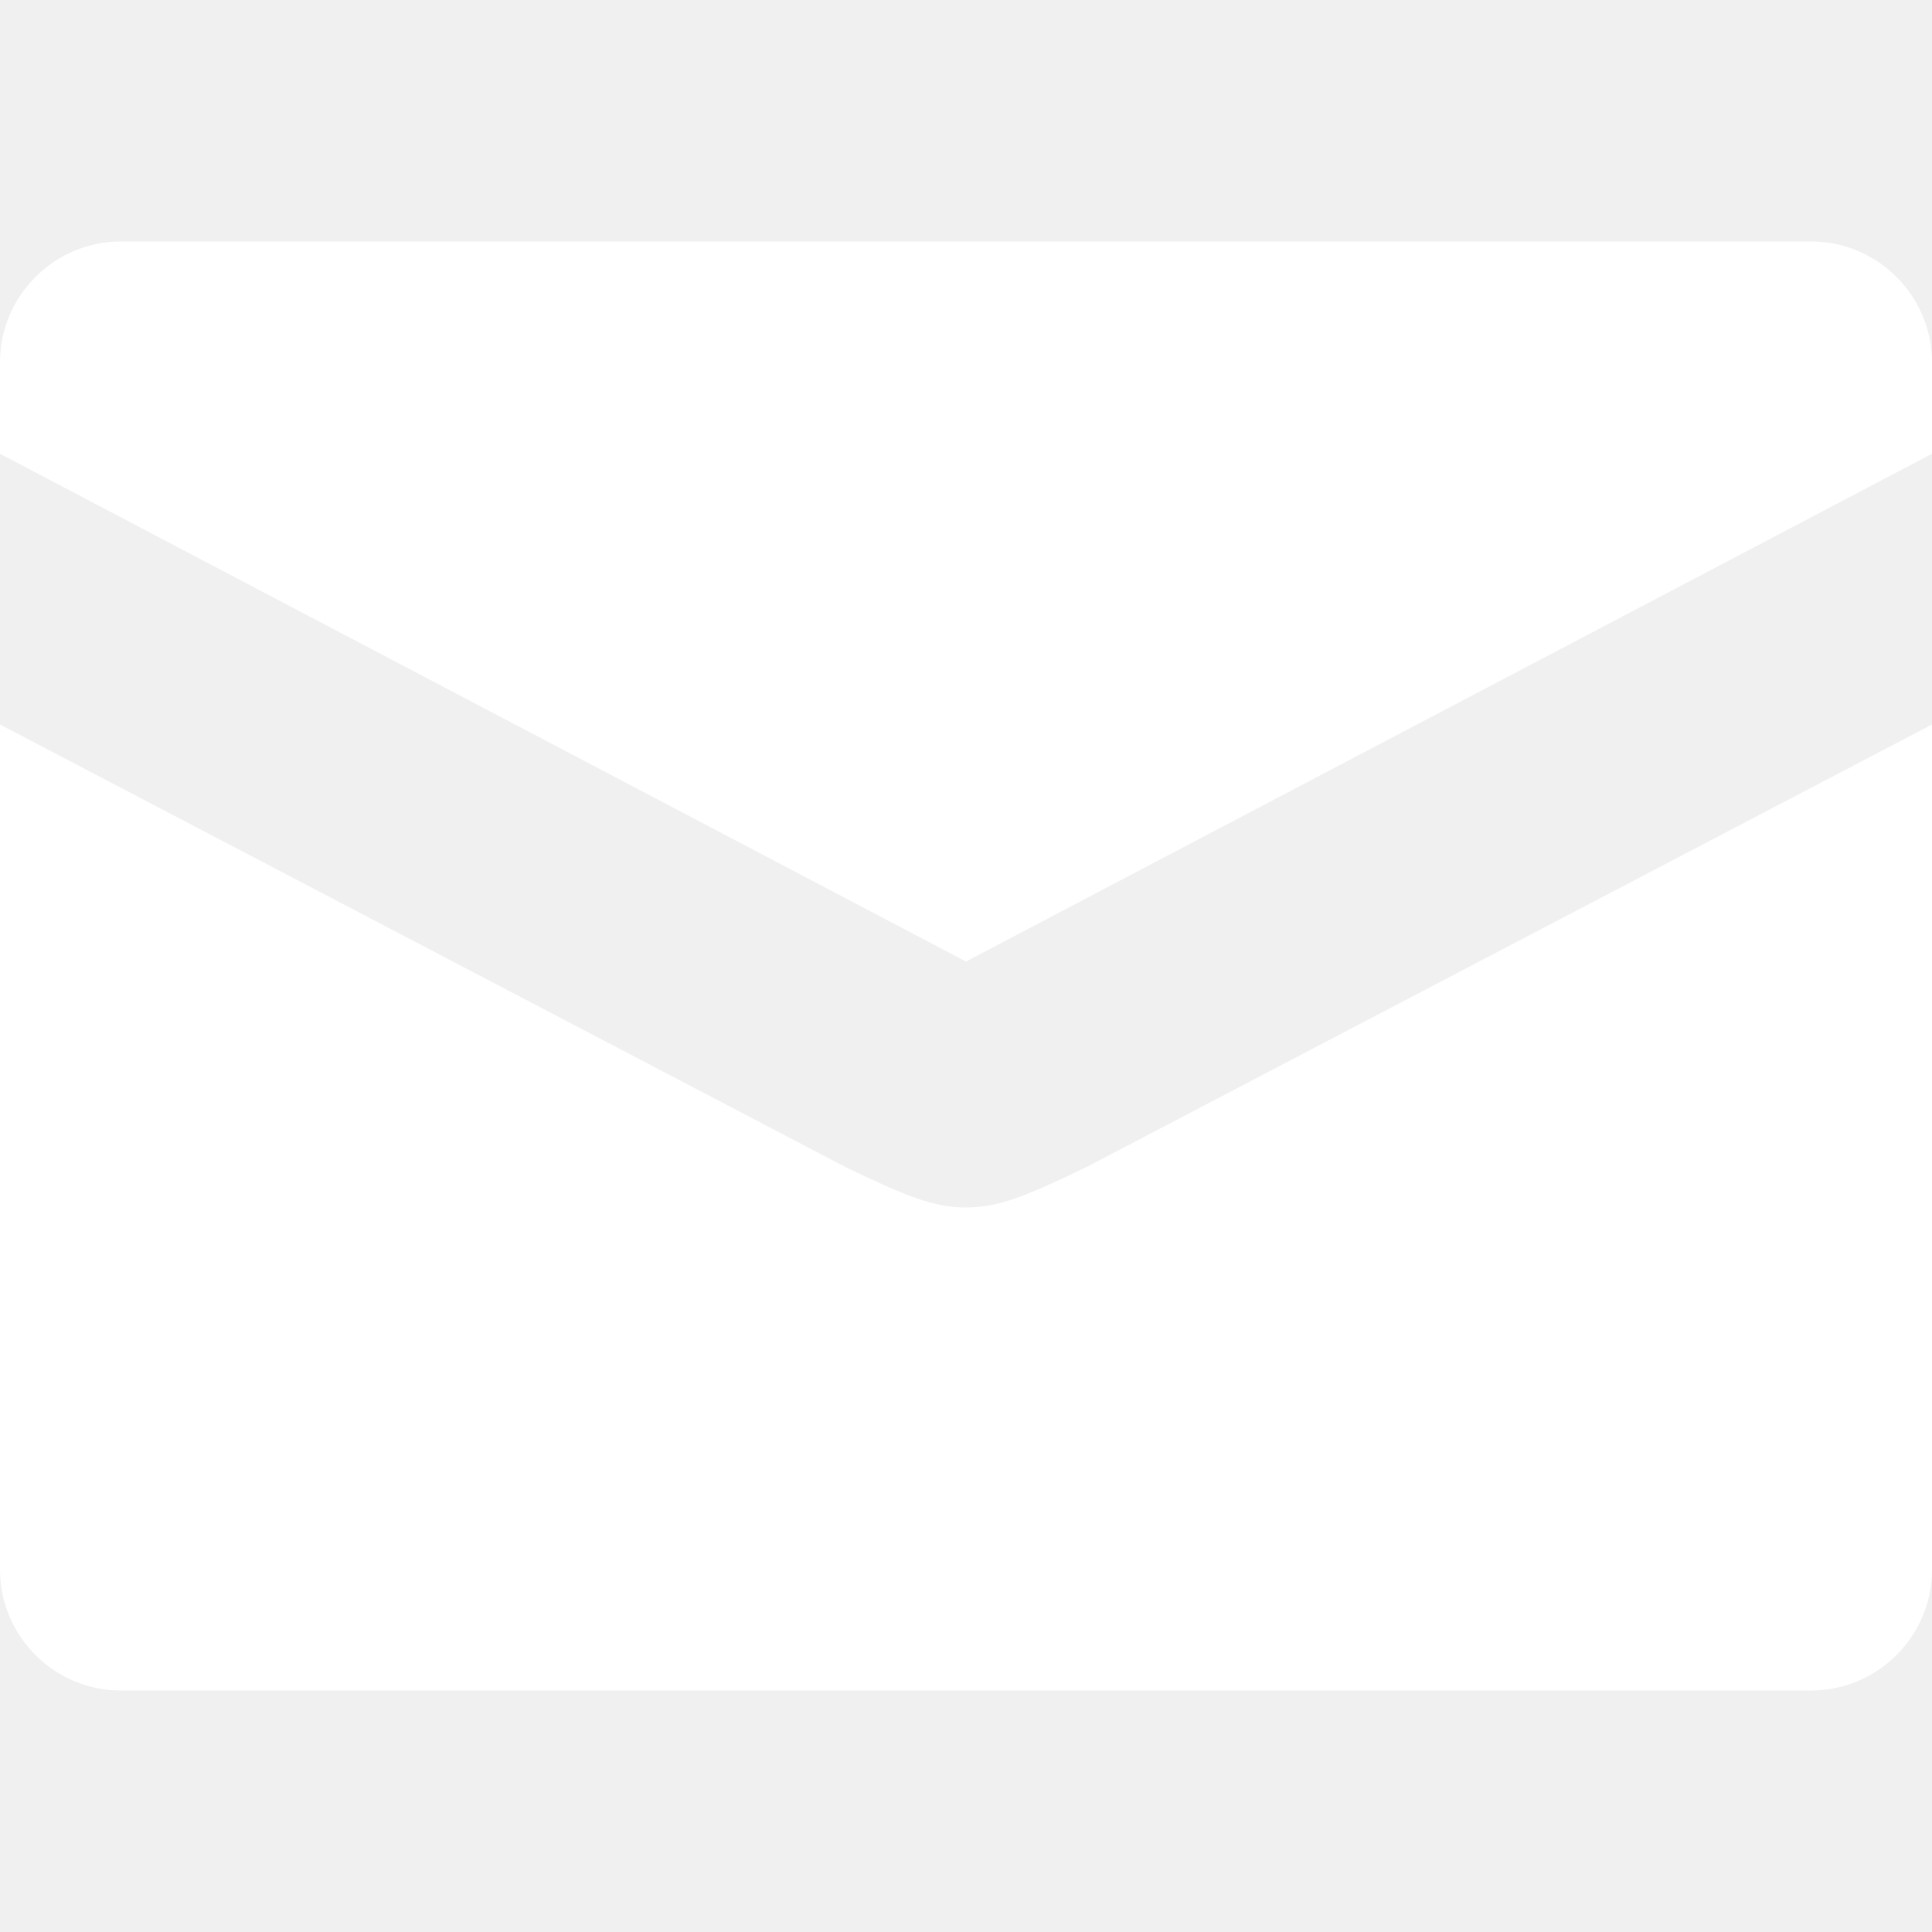
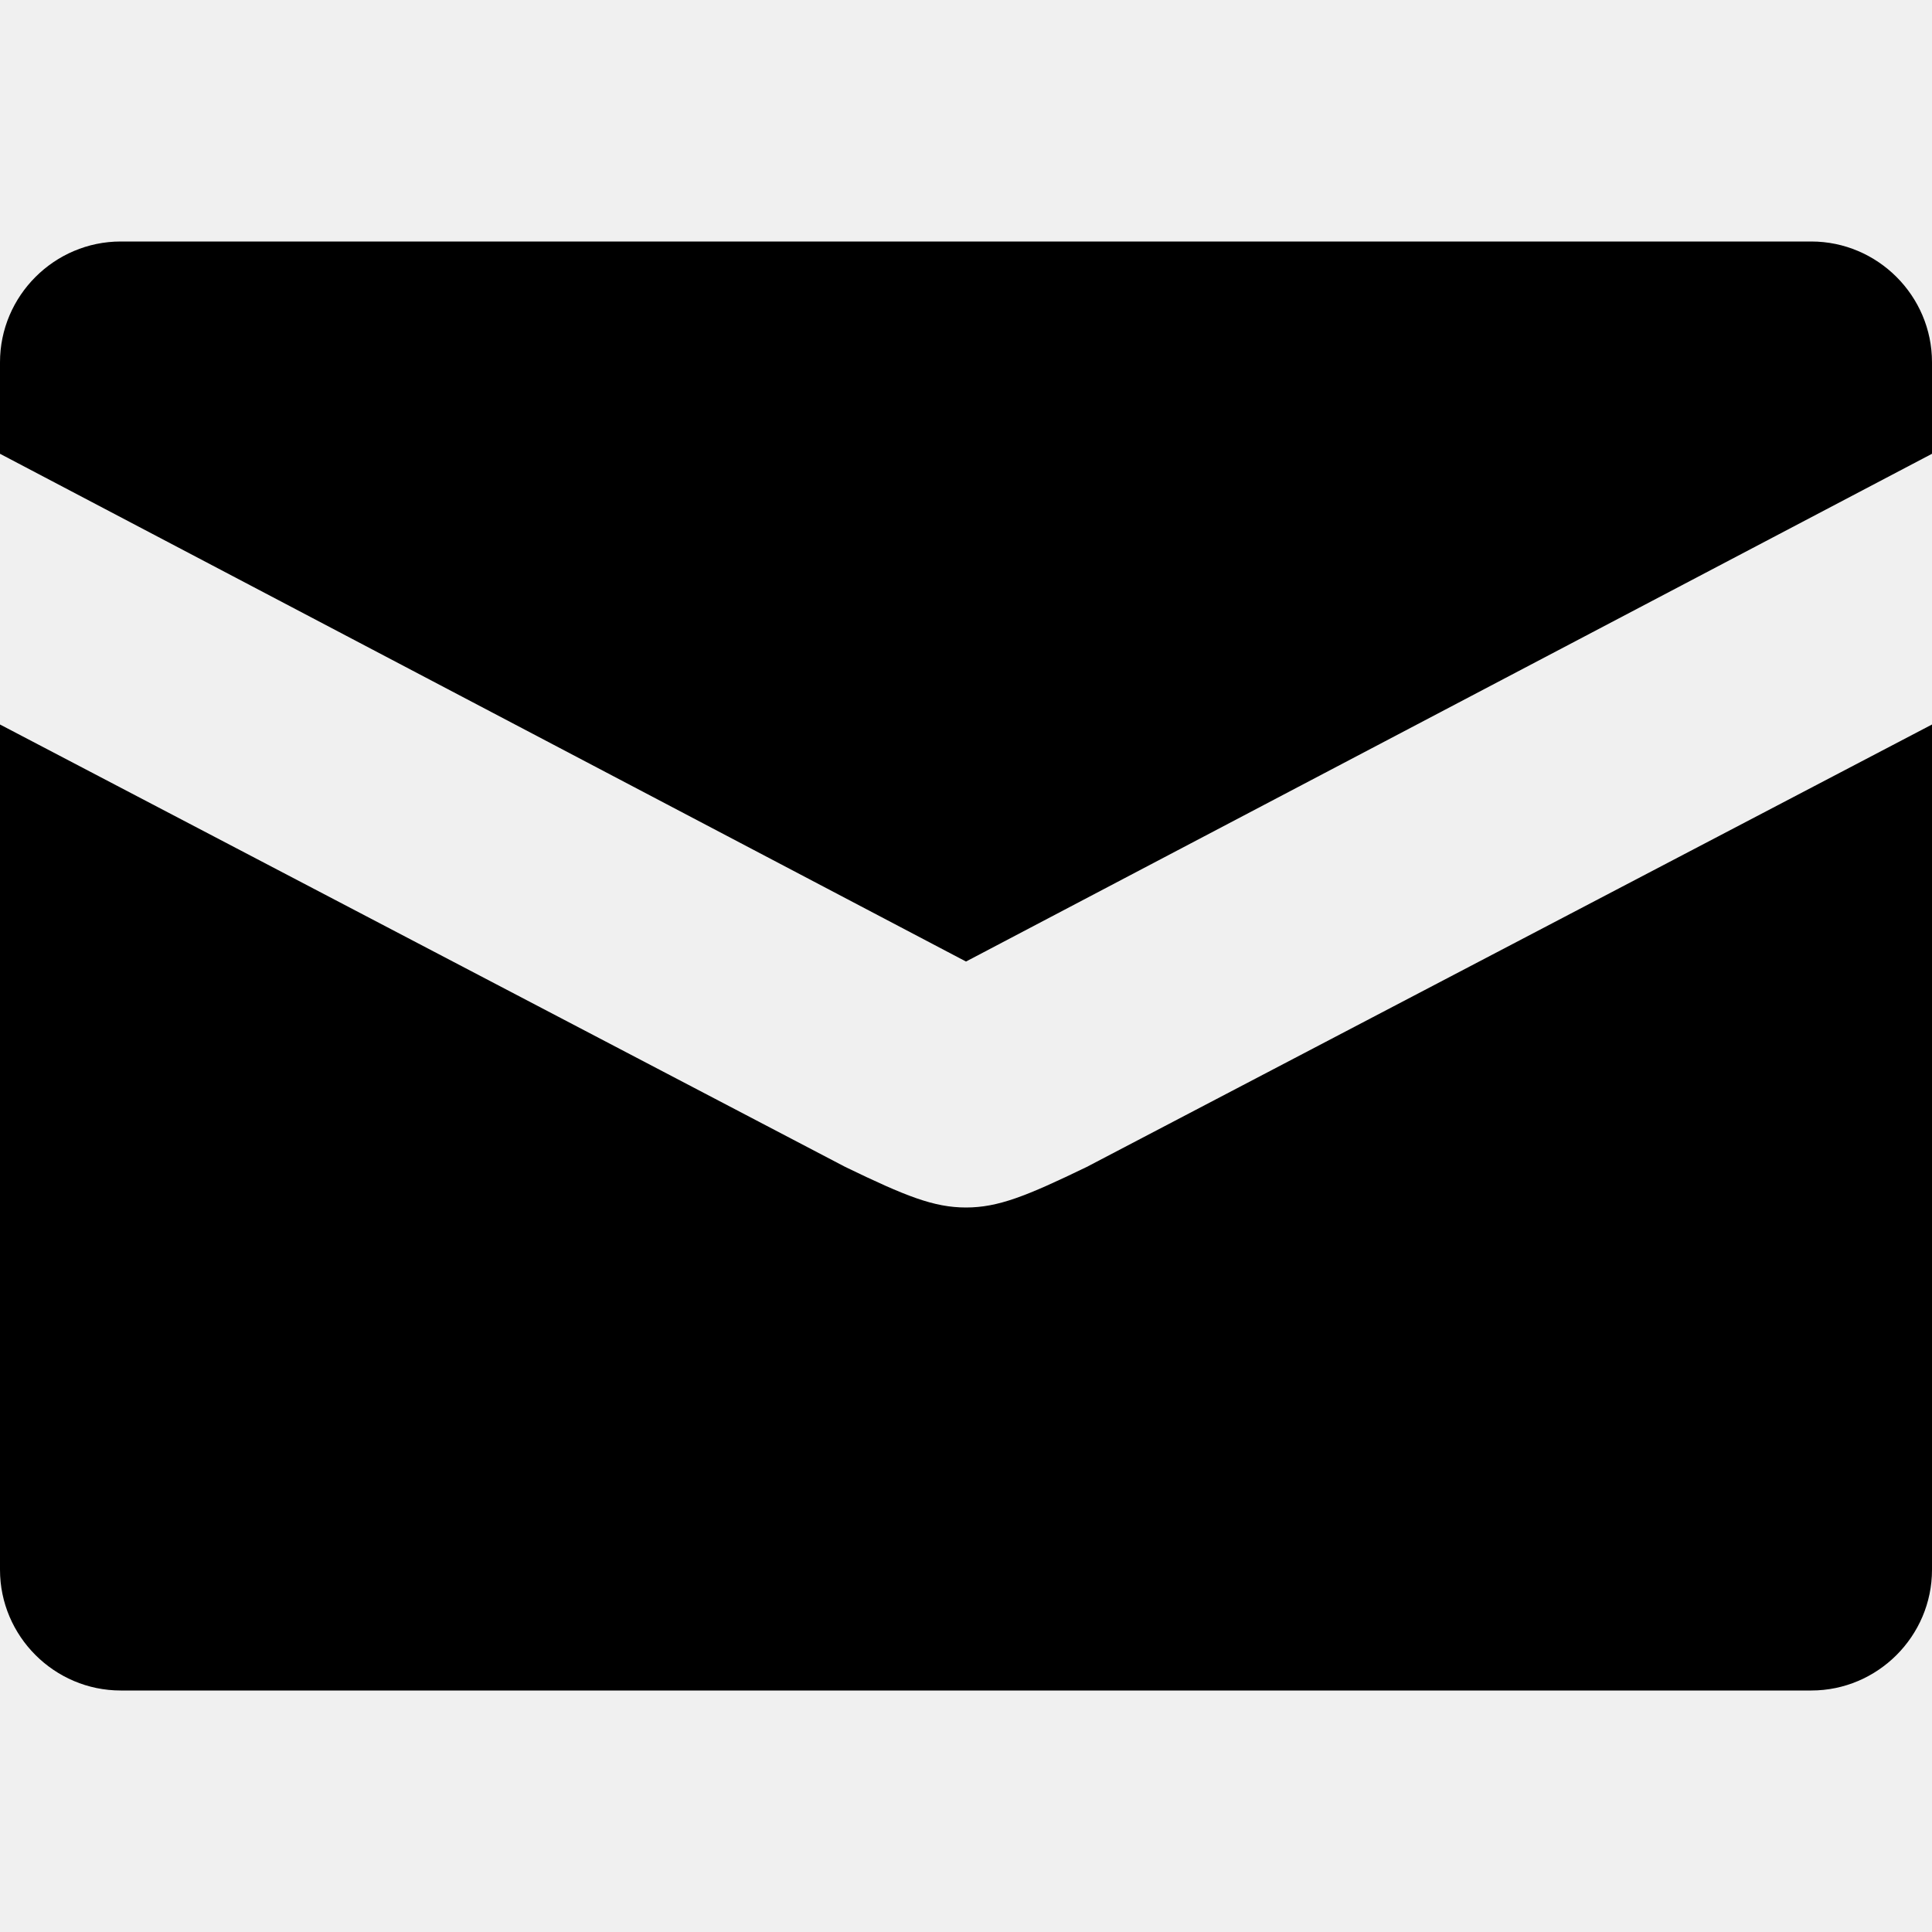
<svg xmlns="http://www.w3.org/2000/svg" height="16px" id="Layer_1" style="enable-background:new 0 0 16 16;" version="1.1" viewBox="0 0 16 16" width="16px" xml:space="preserve">
-   <path d="M8,10c-0.266,0-0.5-0.094-1-0.336L0,6v7c0,0.55,0.45,1,1,1h14c0.55,0,1-0.45,1-1V6L9,9.664C8.5,9.906,8.266,10,8,10z M15,2  H1C0.45,2,0,2.45,0,3v0.758l8,4.205l8-4.205V3C16,2.45,15.55,2,15,2z" fill="#fff" />
+   <path d="M8,10c-0.266,0-0.5-0.094-1-0.336L0,6v7c0,0.55,0.45,1,1,1h14c0.55,0,1-0.45,1-1V6L9,9.664C8.5,9.906,8.266,10,8,10z M15,2  H1C0.45,2,0,2.45,0,3v0.758l8,4.205l8-4.205V3C16,2.45,15.55,2,15,2z" fill="#000" />
</svg>
